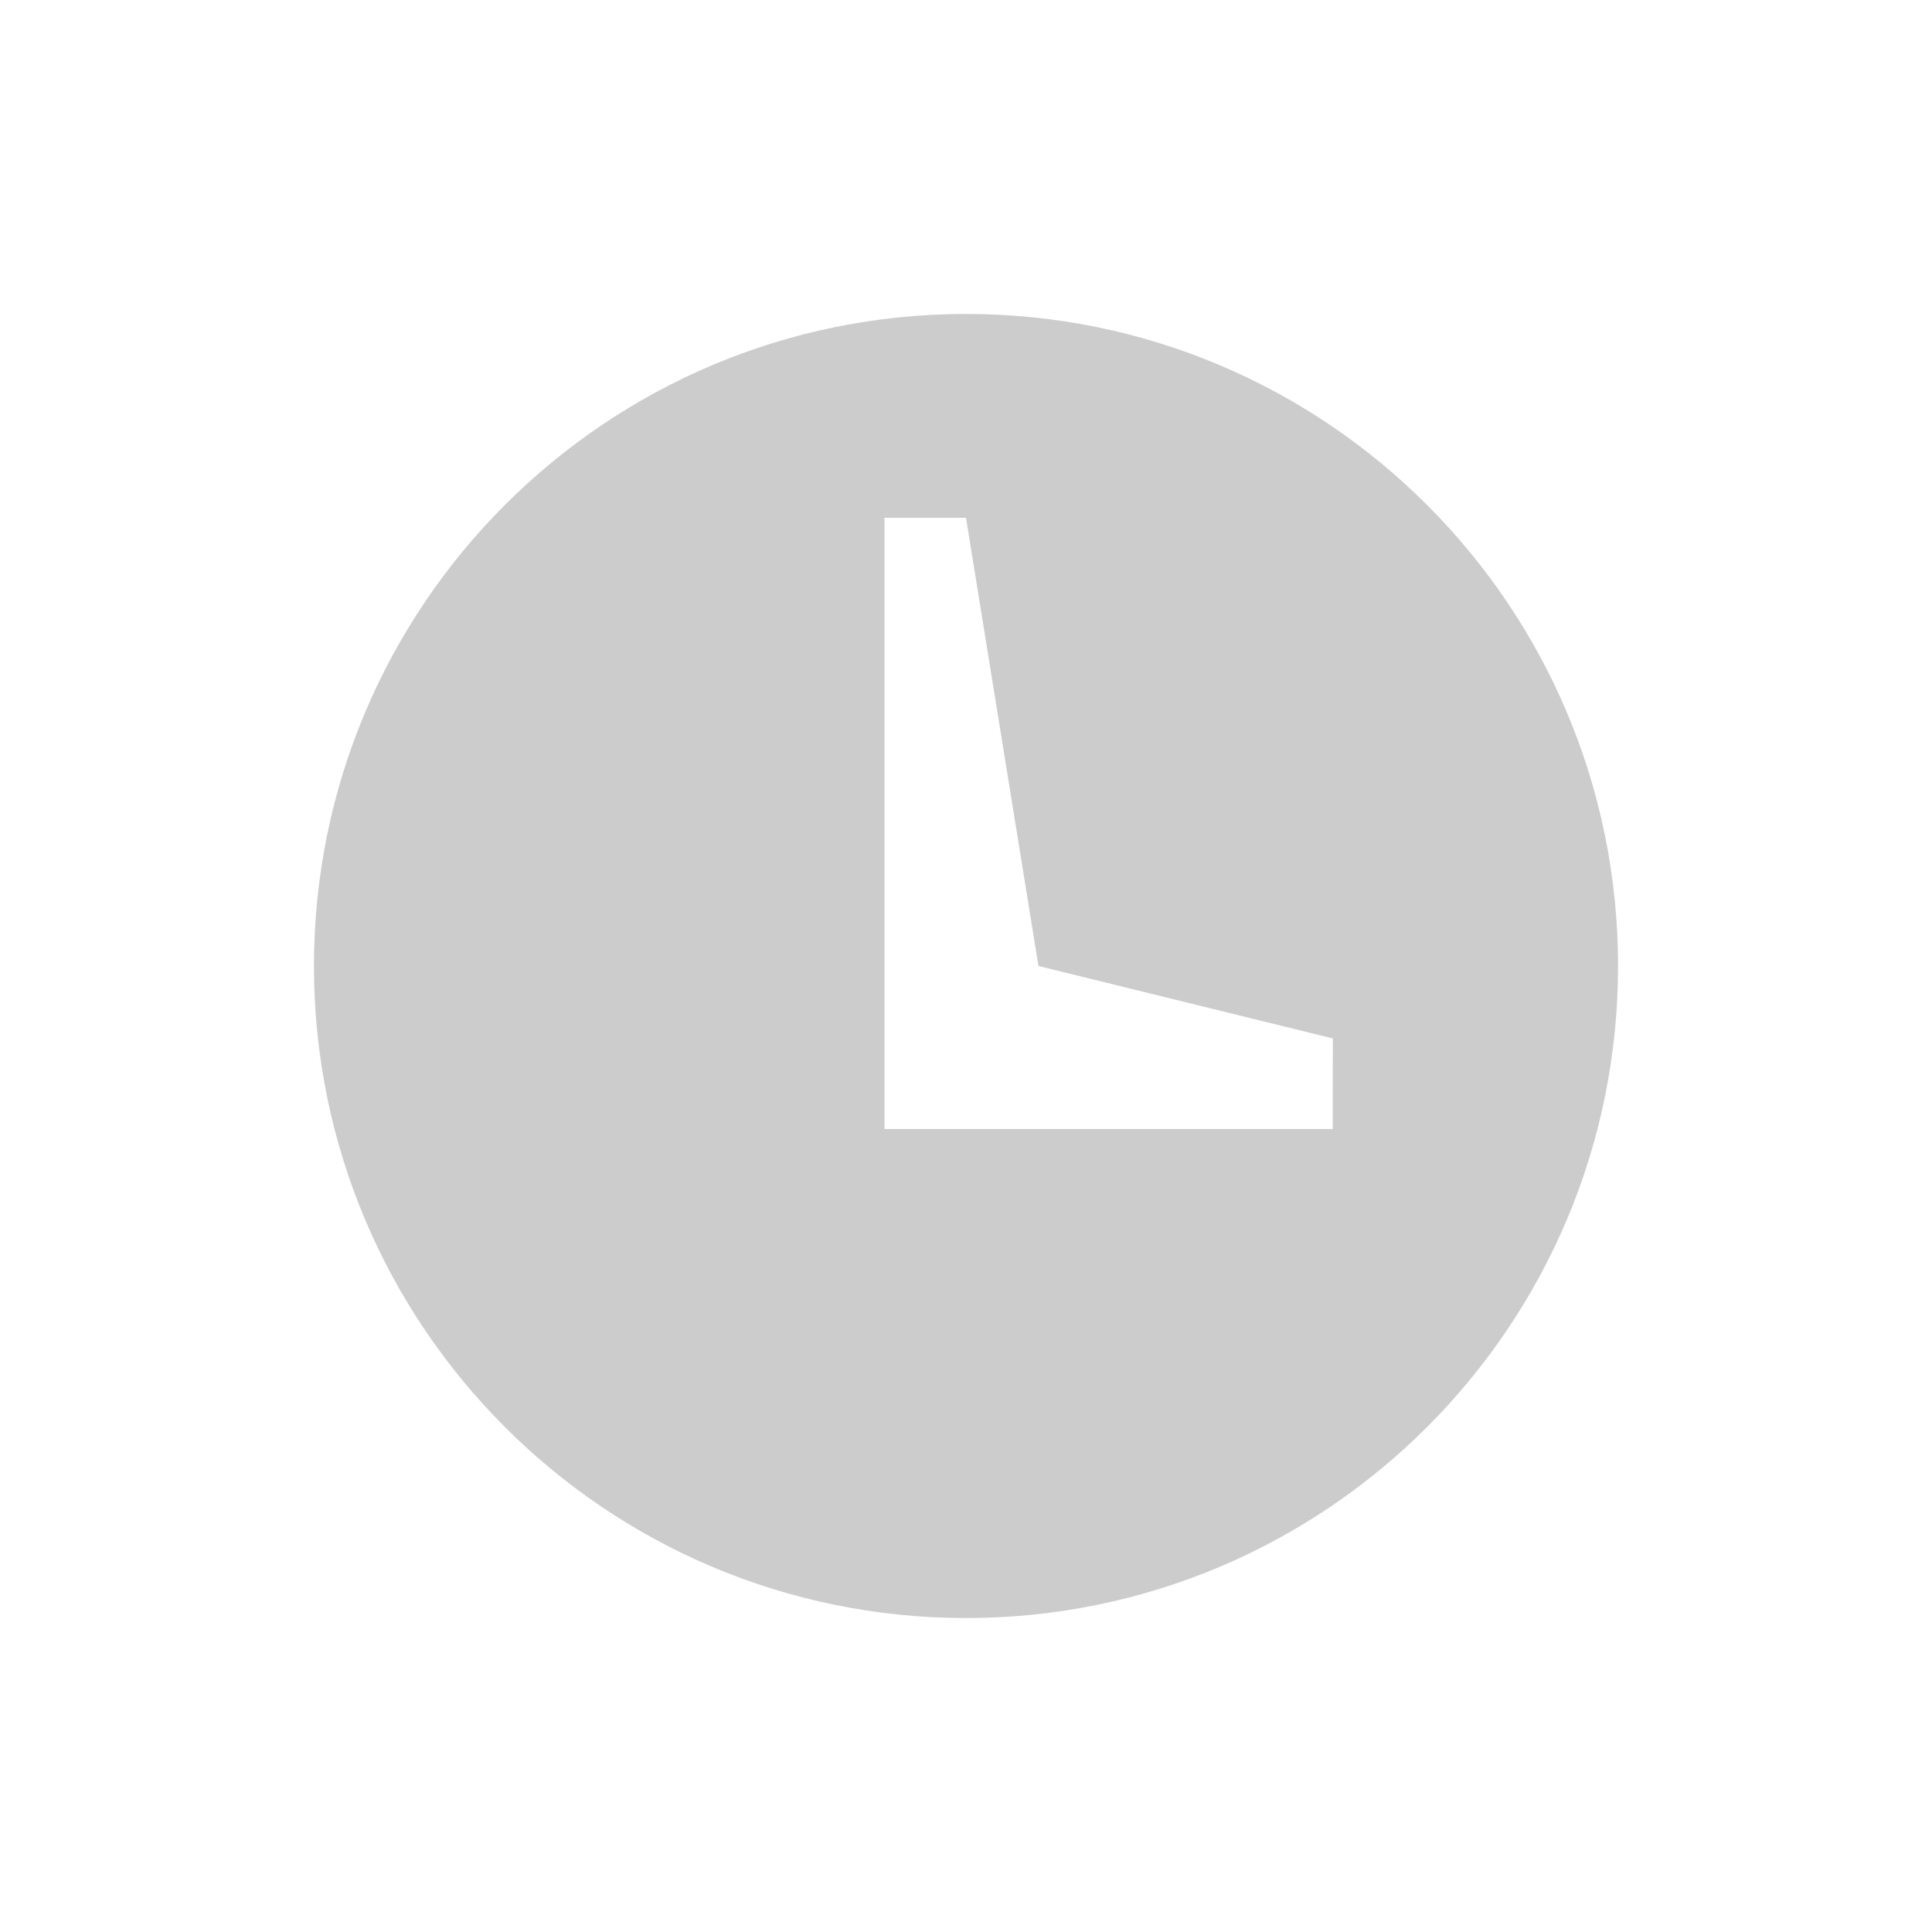
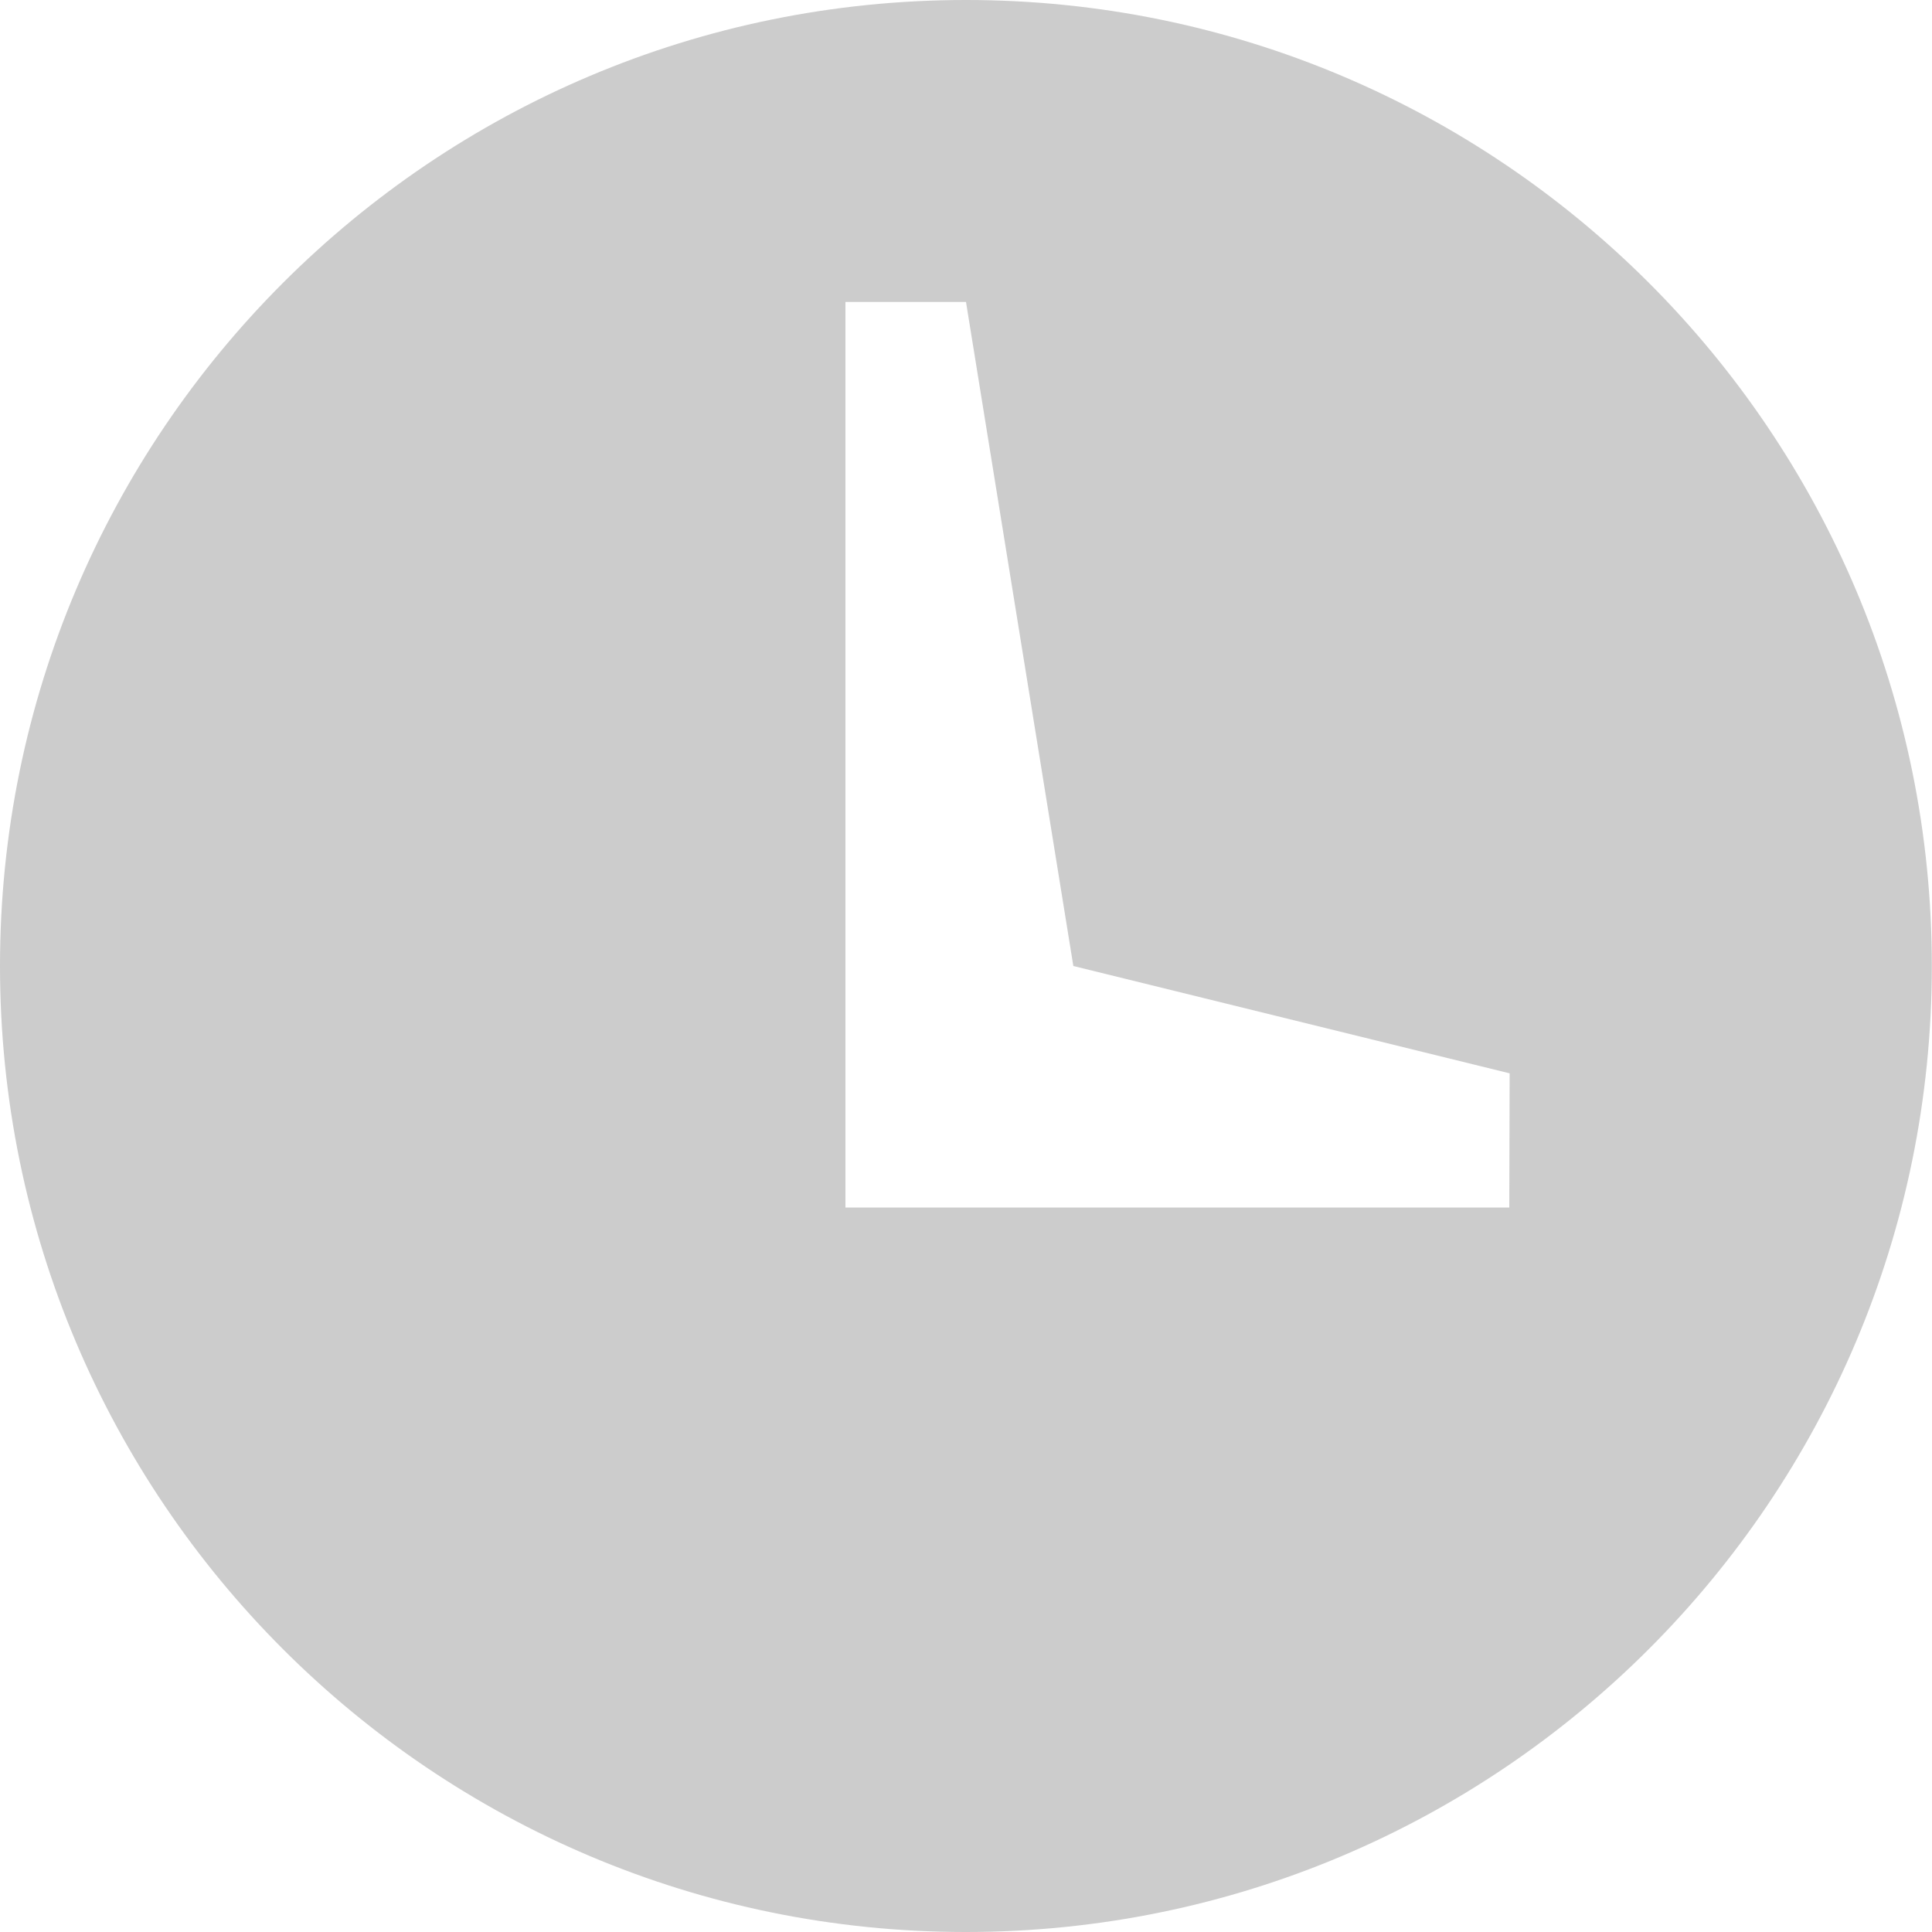
- <svg xmlns="http://www.w3.org/2000/svg" width="16" height="16">
-   <path fill="#ccc" d="M8 2.6c-2.983 0-5.4 2.418-5.4 5.4s2.417 5.4 5.4 5.4c2.982 0 5.4-2.418 5.4-5.4s-2.418-5.4-5.4-5.4zm3.037 6.75h-3.712v-5.062h.675l.6 3.712 2.438.6-.001.75z" />
+ <svg xmlns="http://www.w3.org/2000/svg" width="10.8" height="10.8">
+   <path fill="#ccc" d="M5.4 0c-2.983 0-5.4 2.418-5.4 5.4s2.417 5.4 5.399 5.4 5.4-2.418 5.4-5.4c.001-2.982-2.417-5.4-5.399-5.4zm3.037 6.75h-3.711v-5.062h.674l.6 3.712 2.439.6-.002.75z" />
</svg>
